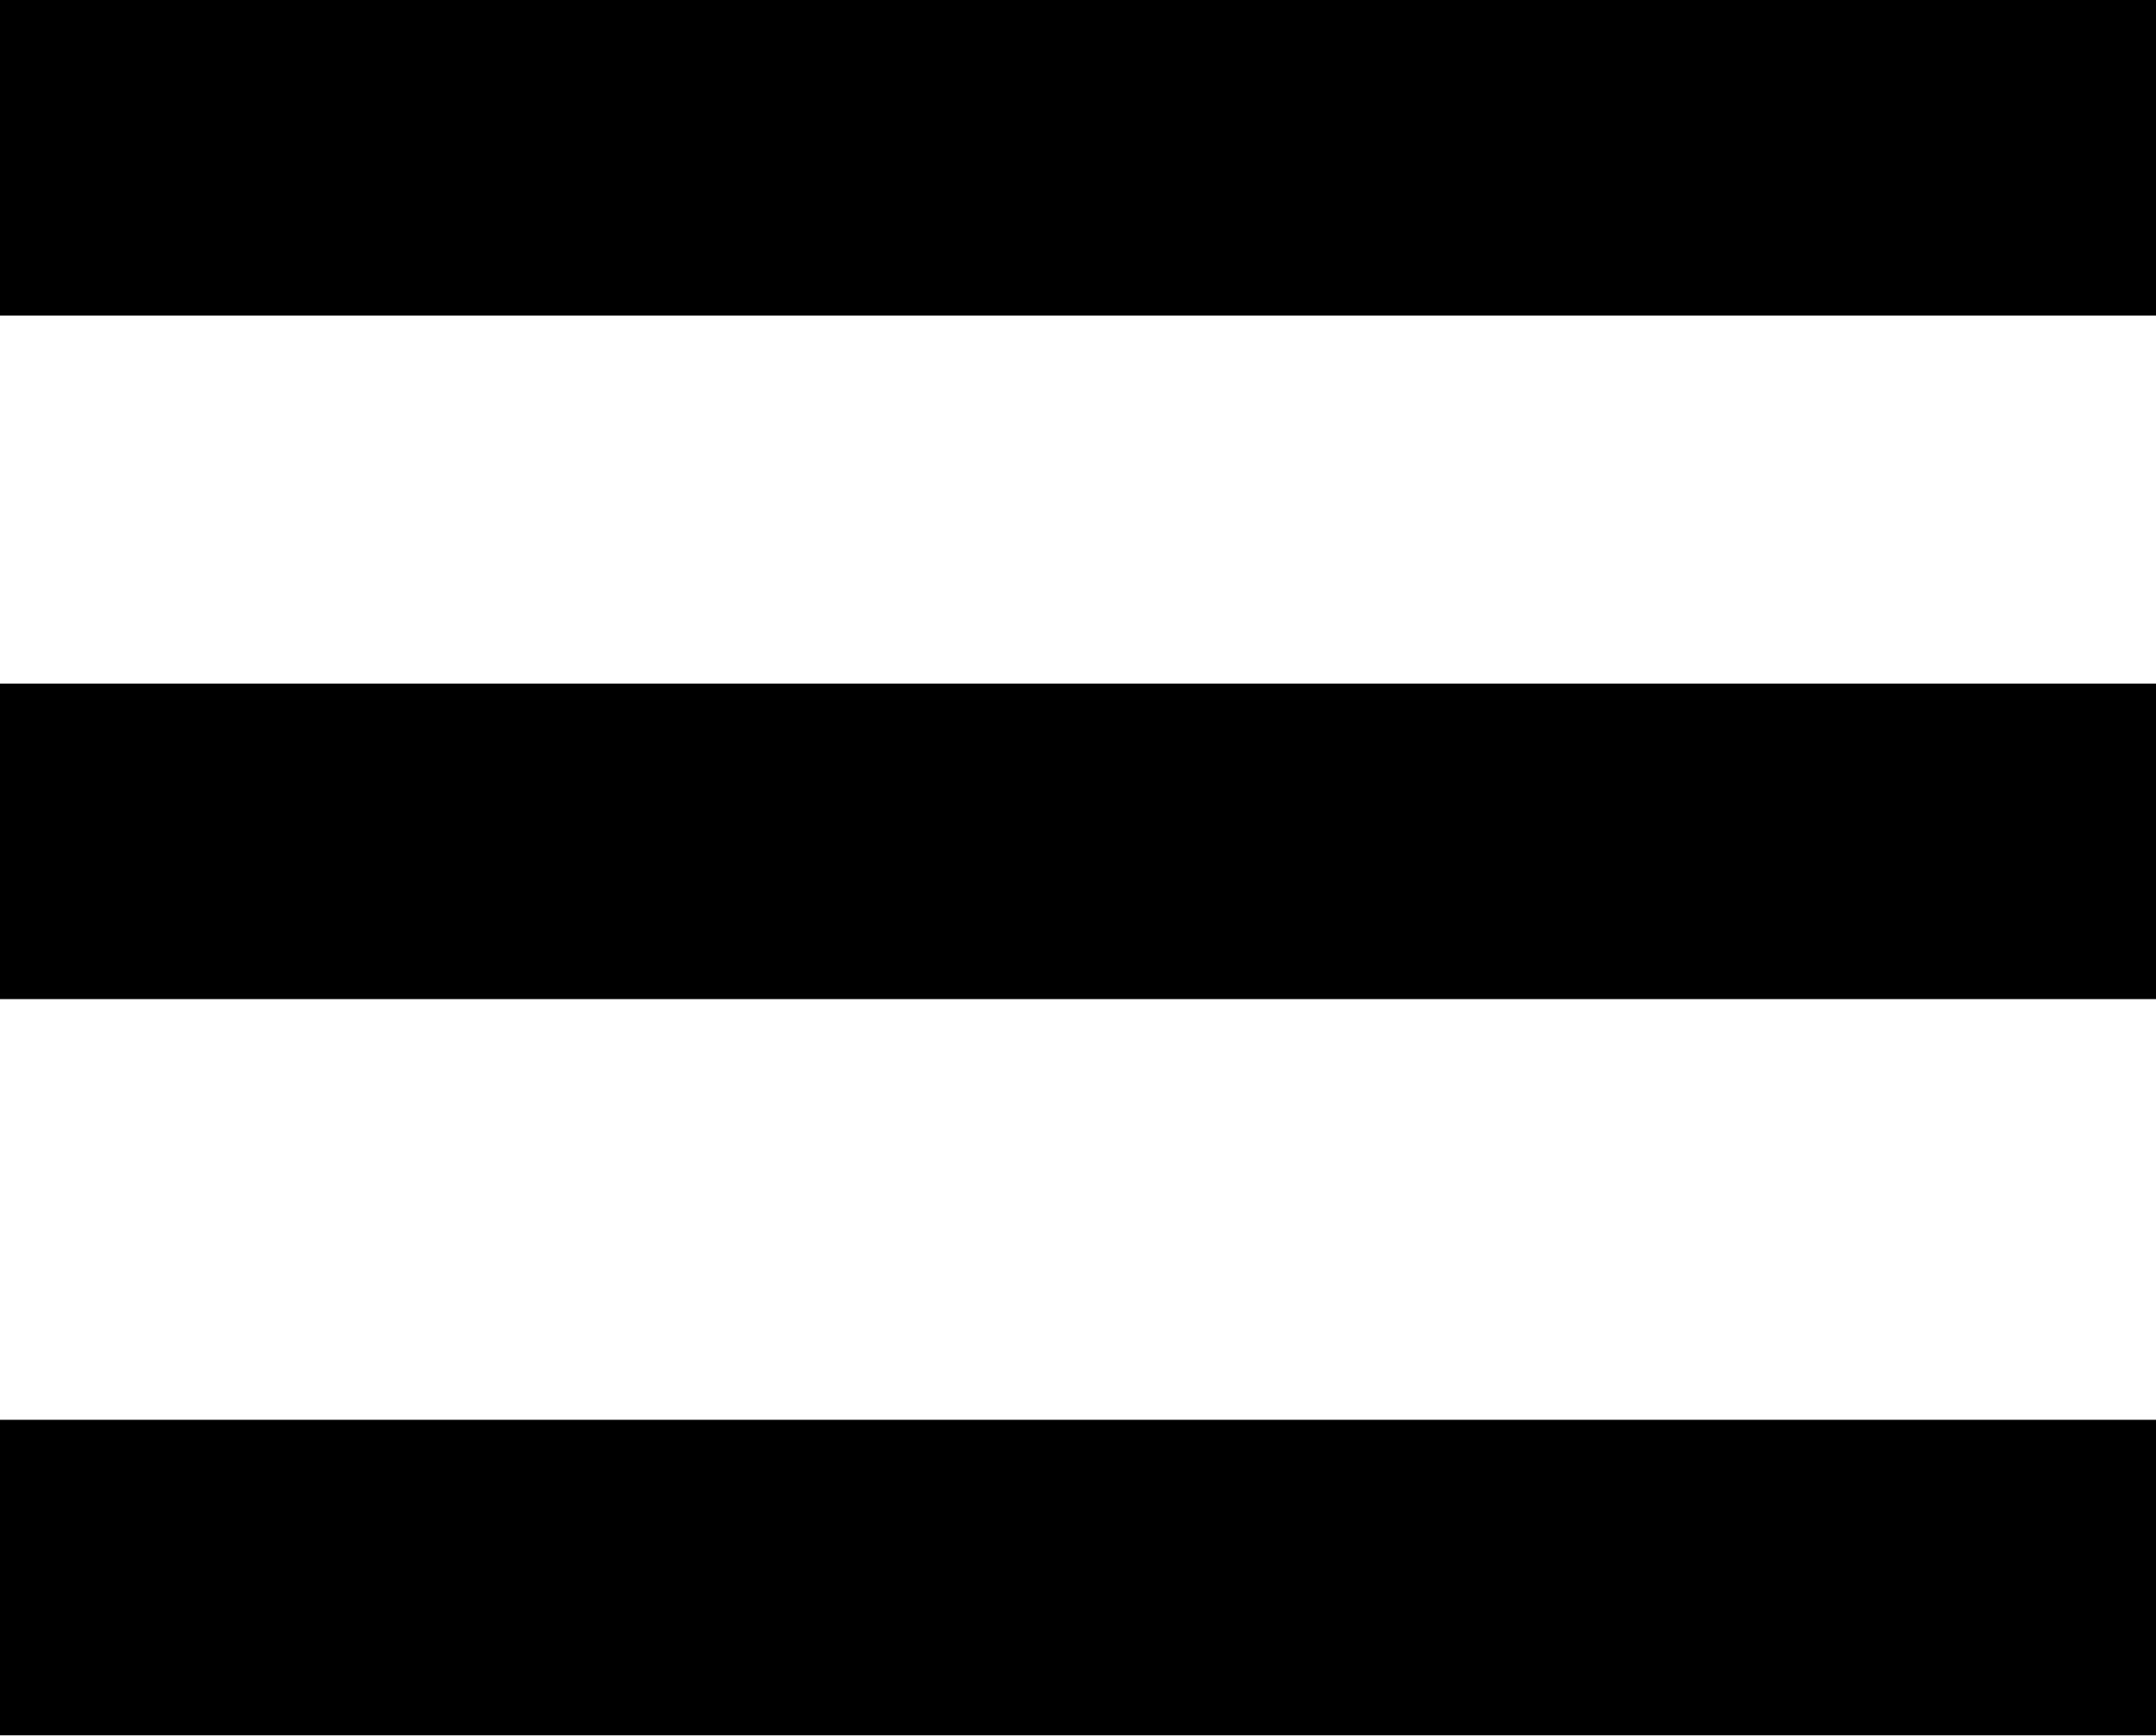
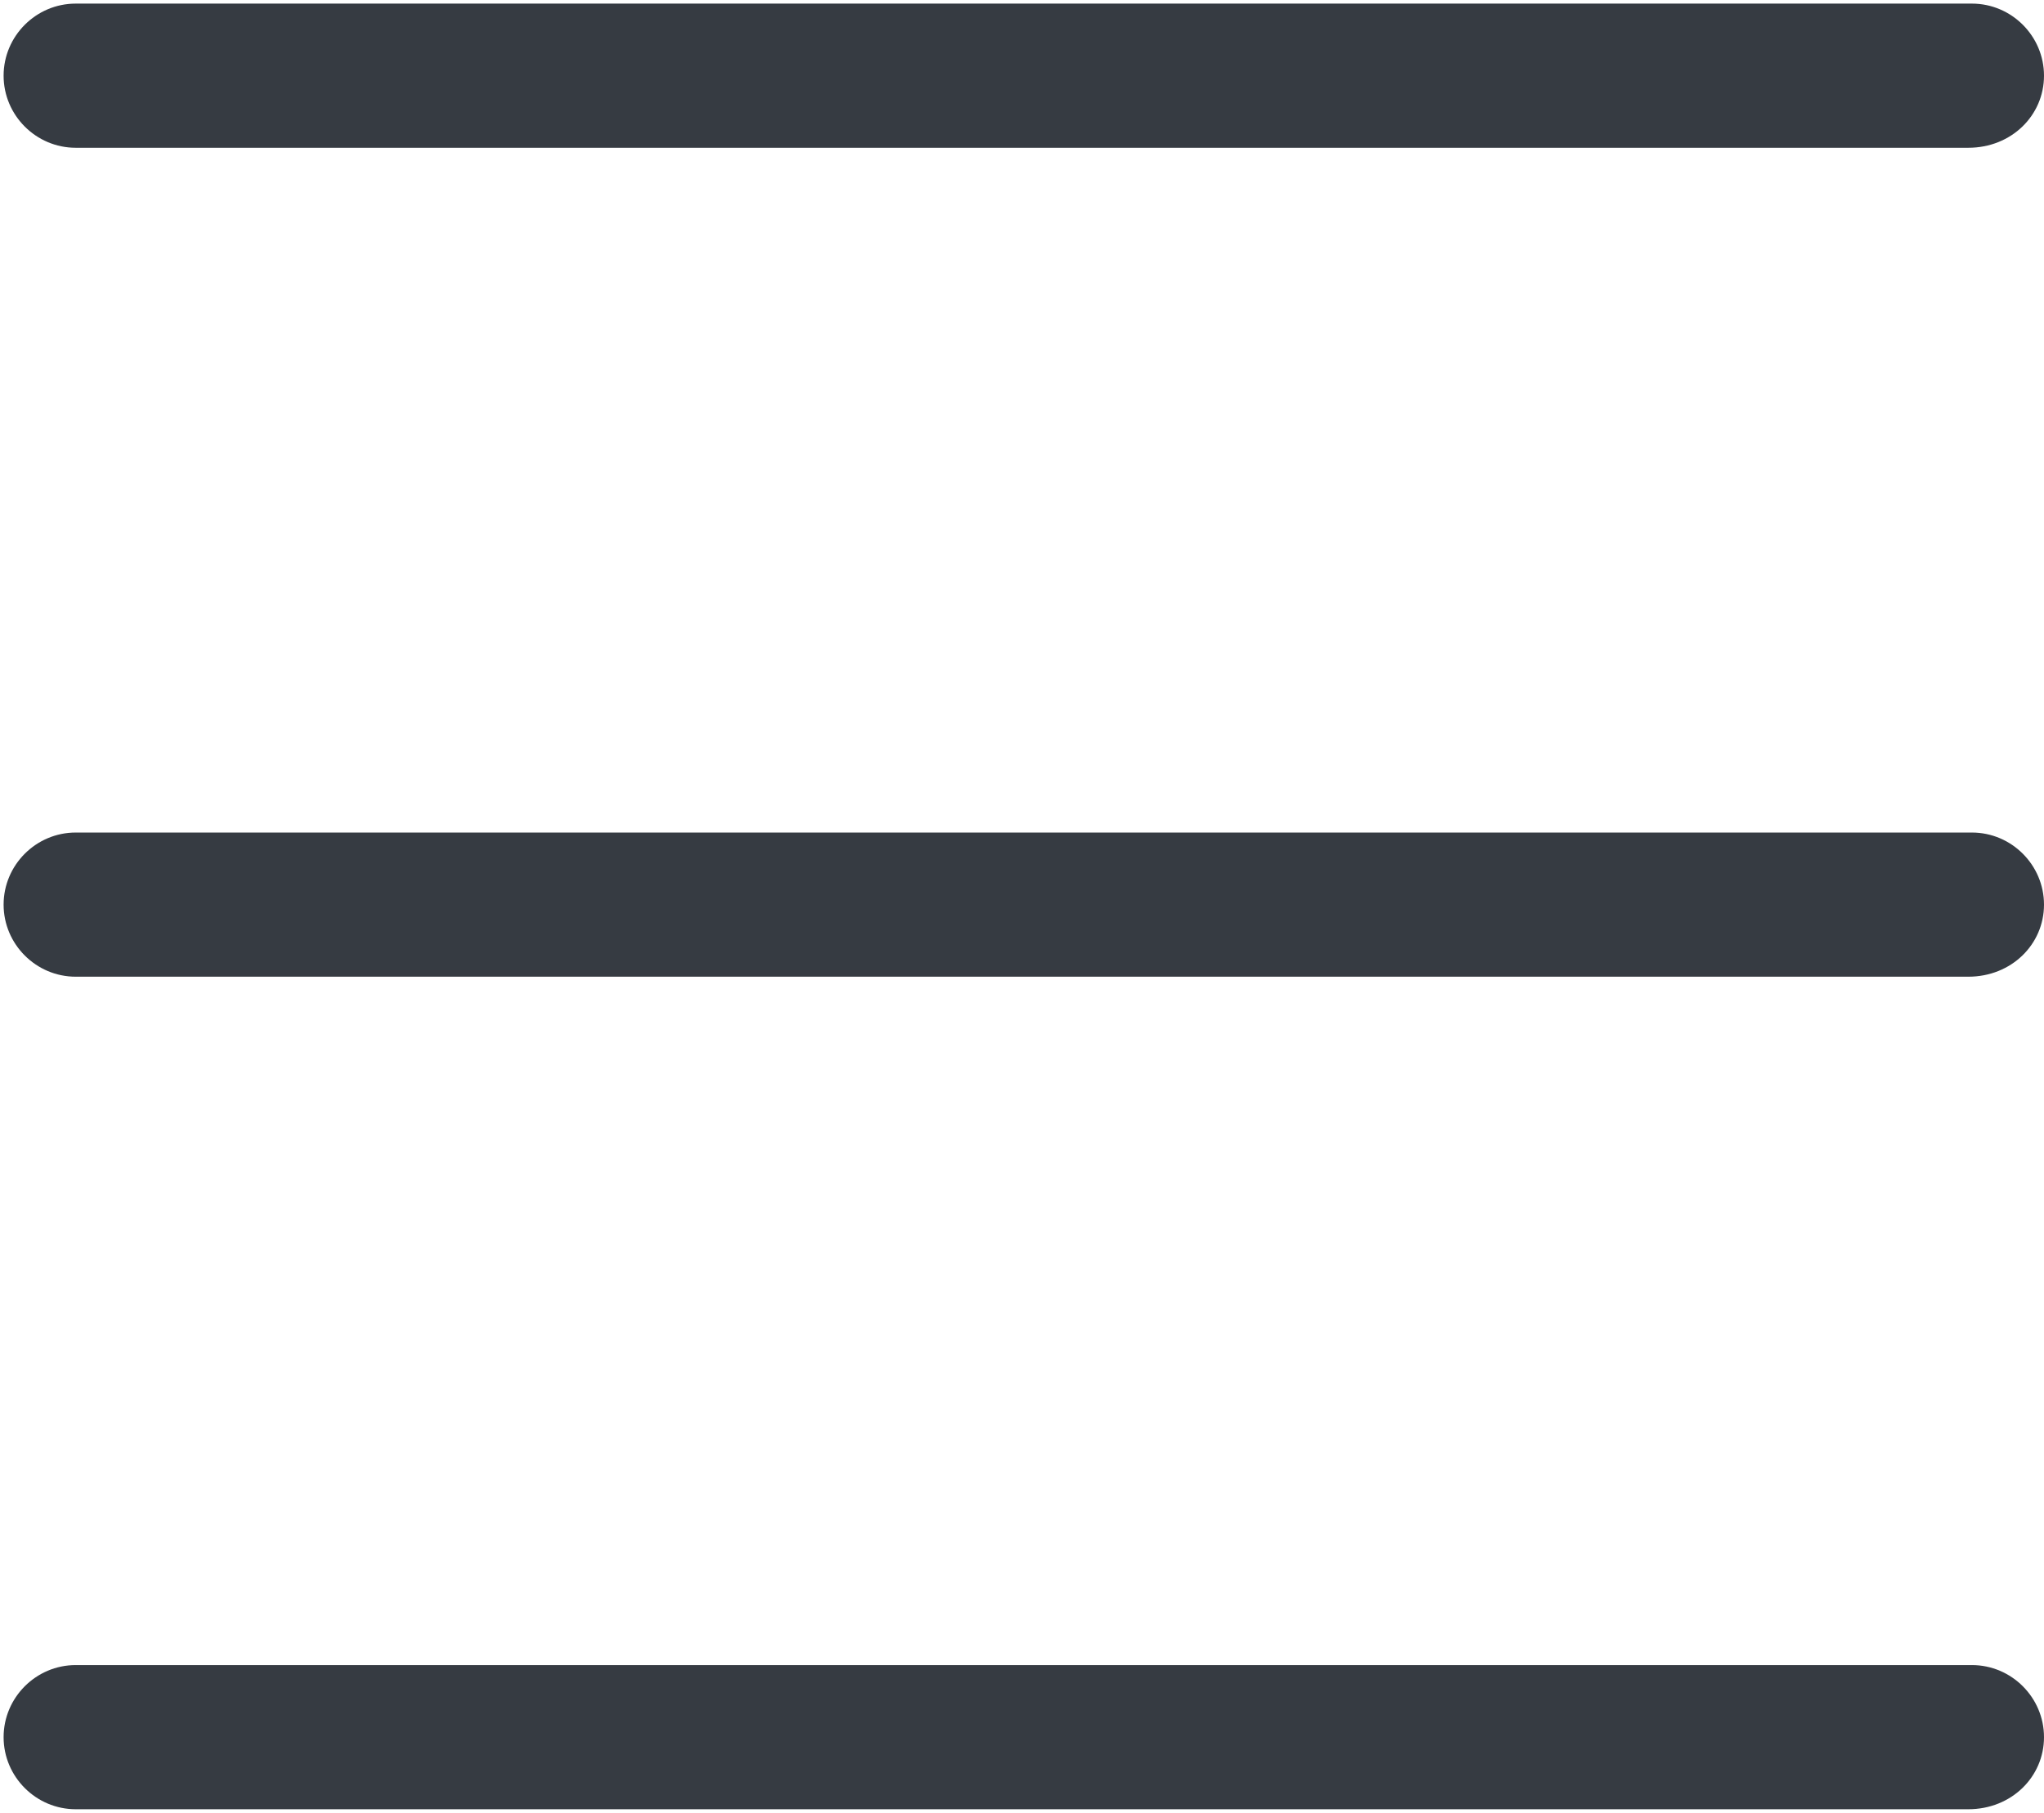
- <svg xmlns="http://www.w3.org/2000/svg" version="1.1" id="Layer_1" x="0px" y="0px" viewBox="0 0 41 33" style="enable-background:new 0 0 41 33;" xml:space="preserve">
+ <svg xmlns="http://www.w3.org/2000/svg" version="1.1" id="Layer_1" x="0px" y="0px" viewBox="0 0 56.7 50.3" style="enable-background:new 0 0 56.7 50.3;" xml:space="preserve">
+   <style type="text/css">
+ 	.st0{fill:#363B42;}
+ </style>
  <g>
-     <rect width="41" height="6" />
-     <g>
-       <rect y="13" width="41" height="6" />
-     </g>
-     <g>
-       <rect y="27" width="41" height="6" />
-     </g>
+     <path class="st0" d="M54.6,4.1H2.1c-1.1,0-2-0.9-2-2s0.9-2,2-2h52.6c1.1,0,2,0.9,2,2S55.8,4.1,54.6,4.1z" />
+     <path class="st0" d="M54.6,27.1H2.1c-1.1,0-2-0.9-2-2s0.9-2,2-2h52.6c1.1,0,2,0.9,2,2S55.8,27.1,54.6,27.1z" />
+     <path class="st0" d="M54.6,50.2H2.1c-1.1,0-2-0.9-2-2s0.9-2,2-2h52.6c1.1,0,2,0.9,2,2S55.8,50.2,54.6,50.2z" />
  </g>
</svg>
